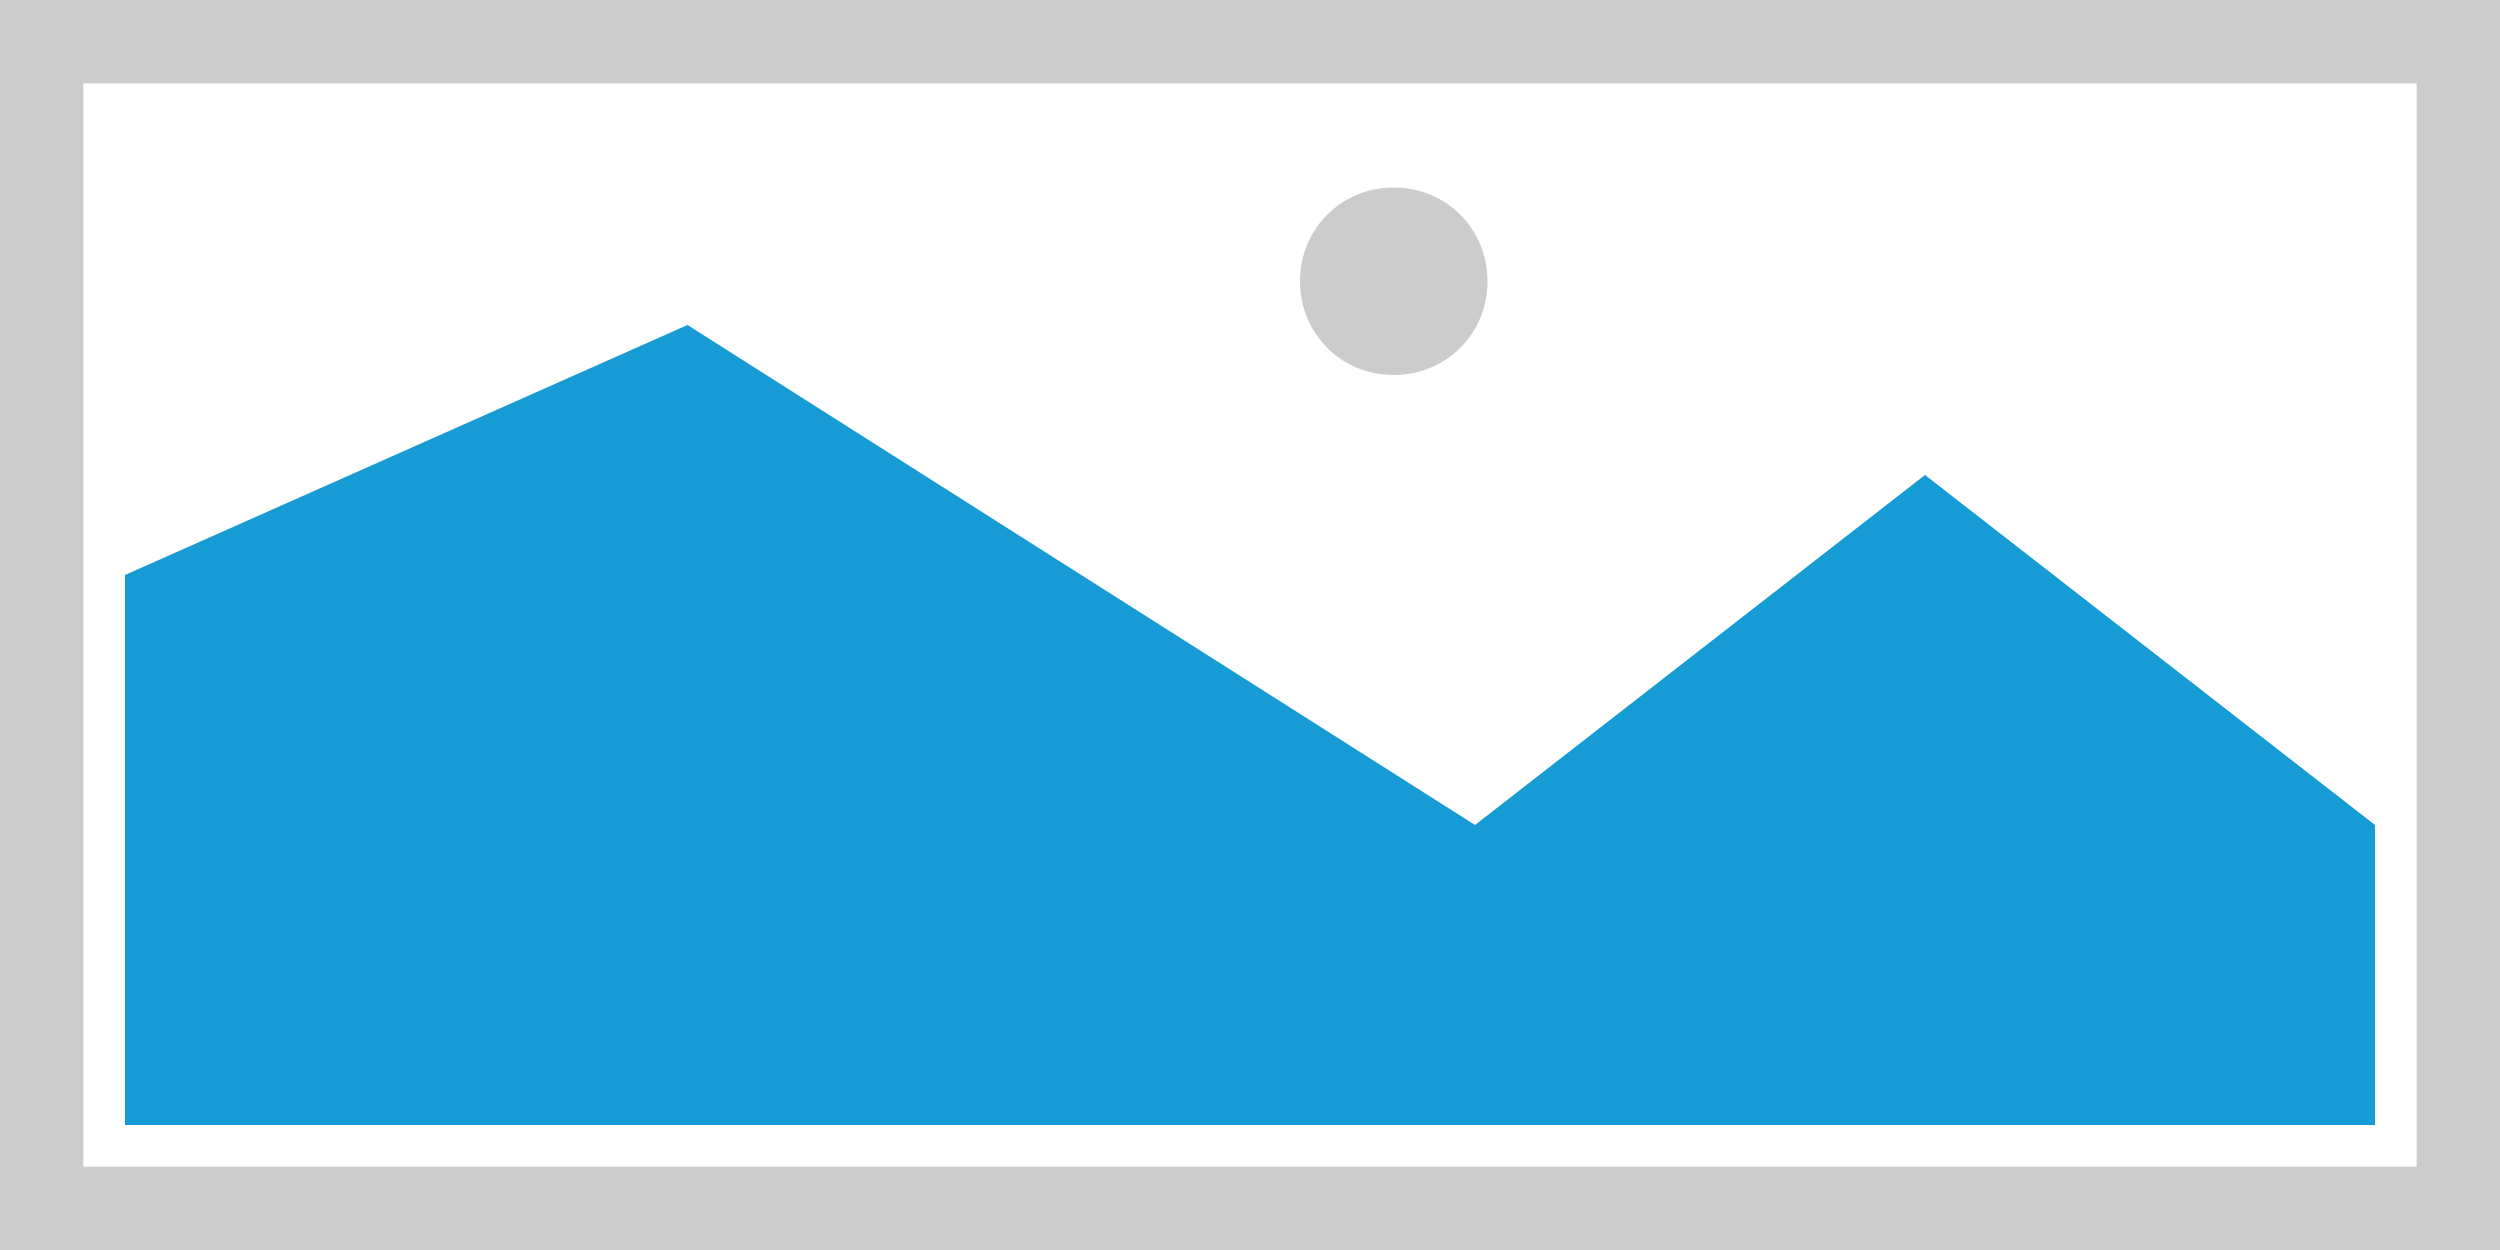
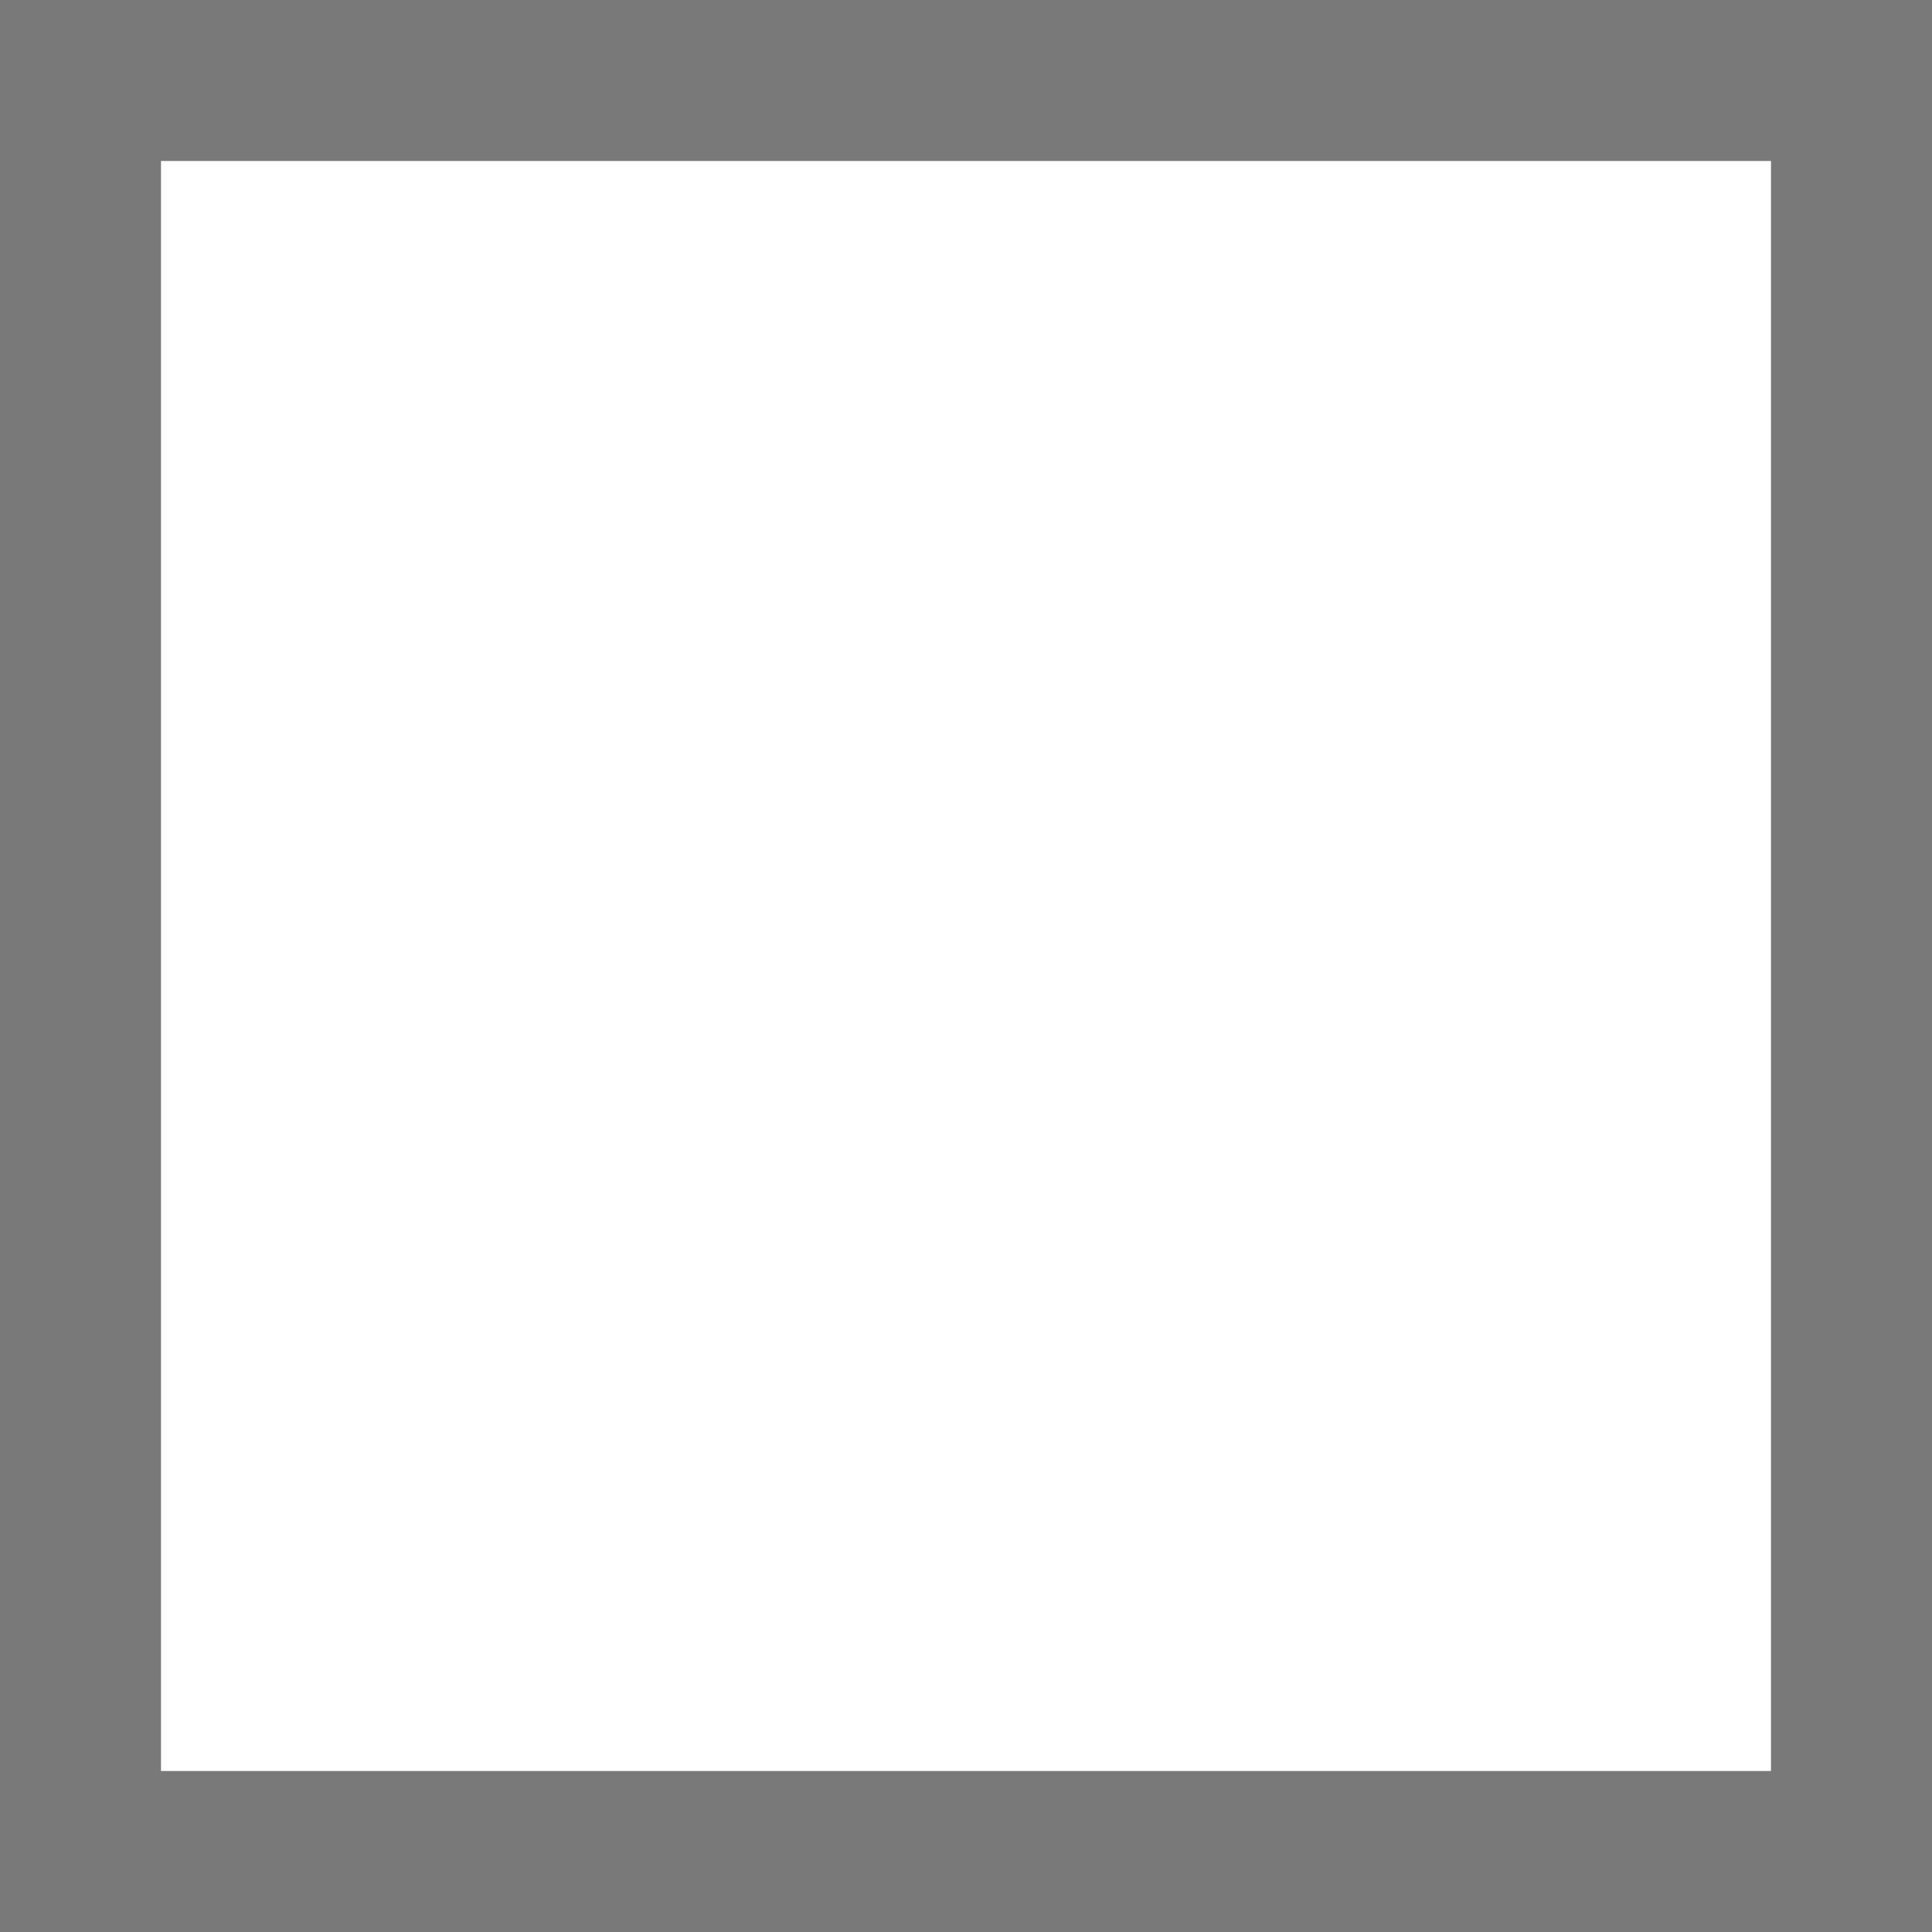
- <svg xmlns="http://www.w3.org/2000/svg" version="1.1" width="60px" height="30px">
-   <g transform="matrix(1 0 0 1 -170 -43 )">
-     <path d="M 170 43  L 230 43  L 230 73  L 170 73  L 170 43  " fill-rule="nonzero" fill="#cccccc" stroke="none" />
-     <path d="M 172 45  L 228 45  L 228 71  L 172 71  L 172 45  " fill-rule="nonzero" fill="#ffffff" stroke="none" />
-     <path d="M 203.45 52  C 202.19 52  201.2 51.01  201.2 49.75  C 201.2 48.49  202.19 47.5  203.45 47.5  C 204.71 47.5  205.7 48.49  205.7 49.75  C 205.7 51.01  204.71 52  203.45 52  " fill-rule="nonzero" fill="#cccccc" stroke="none" />
-     <path d="M 173 70  L 173 56.8  L 186.5 50.8  L 205.4 62.8  L 216.2 54.4  L 227 62.8  L 227 70  L 173 70  " fill-rule="nonzero" fill="#169bd5" stroke="none" />
-   </g>
+ <svg xmlns="http://www.w3.org/2000/svg" version="1.1" width="12px" height="12px" viewBox="9 15  12 12">
+   <path d="M 9.5 15.5  L 20.5 15.5  L 20.5 26.5  L 9.5 26.5  L 9.5 15.5  Z " fill-rule="nonzero" fill="#ffffff" stroke="none" />
+   <path d="M 9.5 15.5  L 20.5 15.5  L 20.5 26.5  L 9.5 26.5  L 9.5 15.5  Z " stroke-width="1" stroke="#797979" fill="none" />
</svg>
